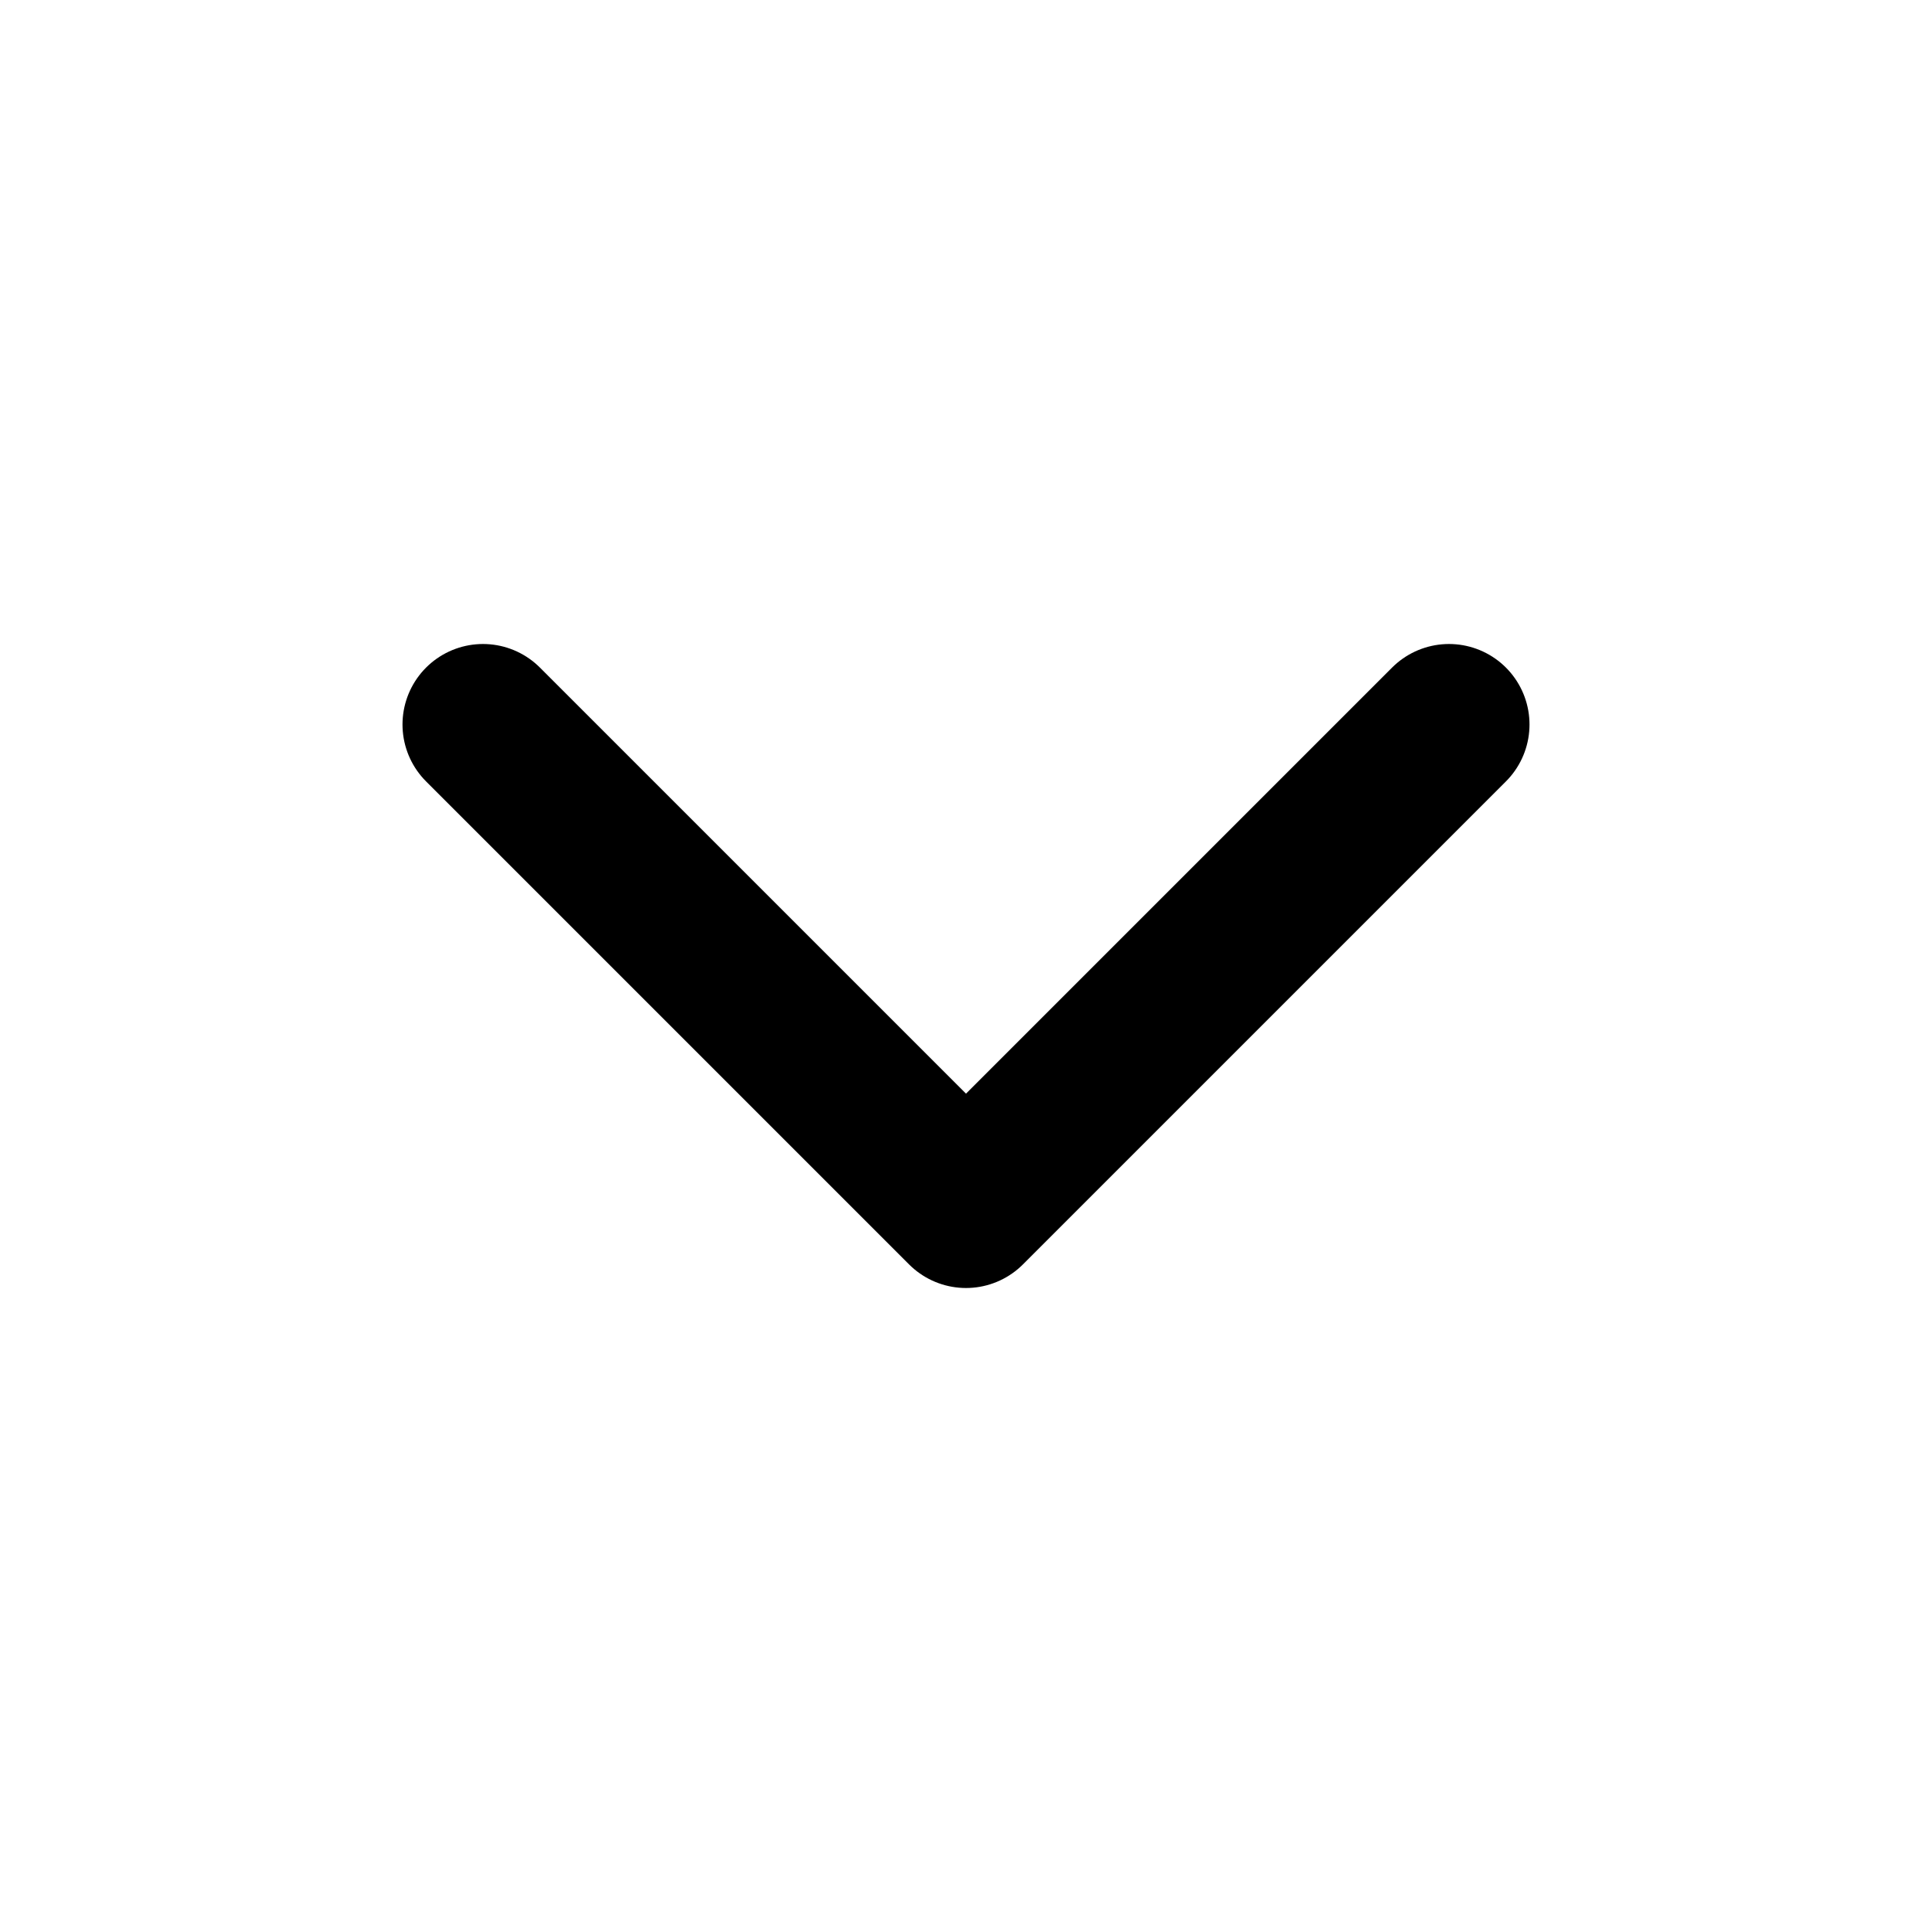
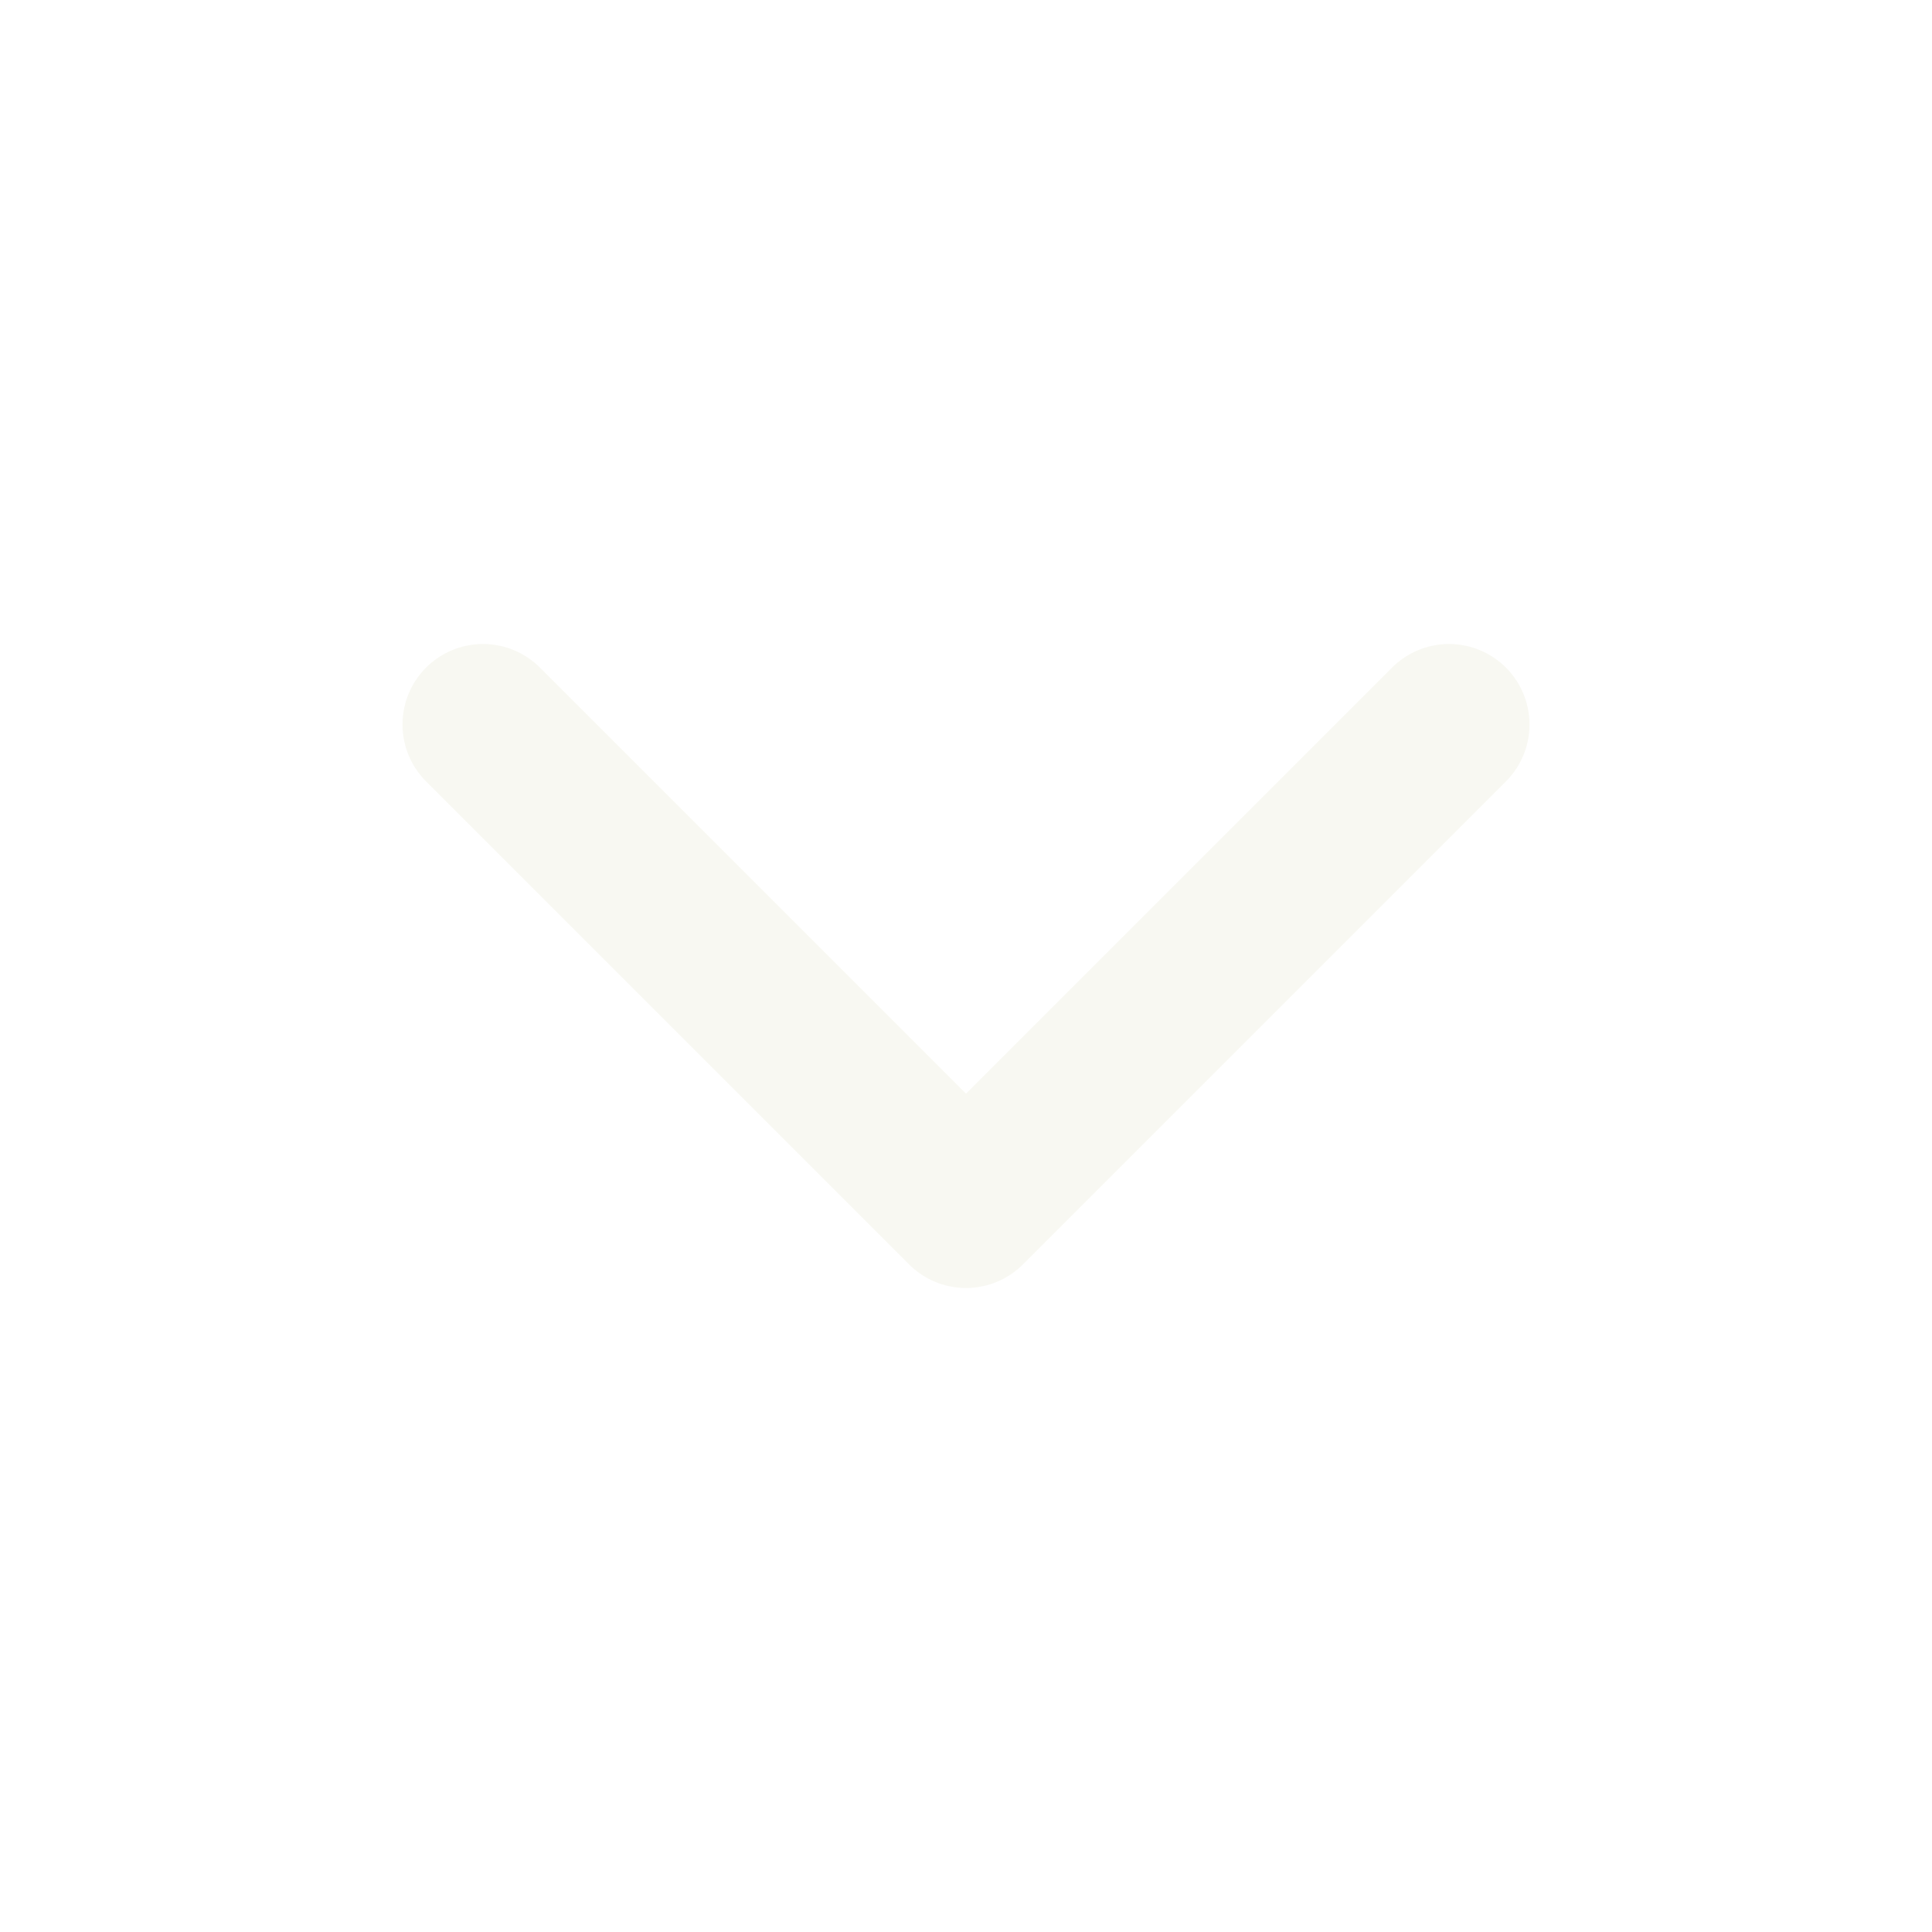
- <svg xmlns="http://www.w3.org/2000/svg" width="12" height="12" viewBox="0 0 24 24" fill="none" stroke="currentColor" stroke-width="2" stroke-linecap="round" stroke-linejoin="round" class="feather feather-chevron-down">
+ <svg xmlns="http://www.w3.org/2000/svg" width="12" height="12" viewBox="0 0 24 24" fill="none" stroke="#f8f8f2" stroke-width="2" stroke-linecap="round" stroke-linejoin="round" class="feather feather-chevron-down">
  <polyline points="6 9 12 15 18 9" />
</svg>
